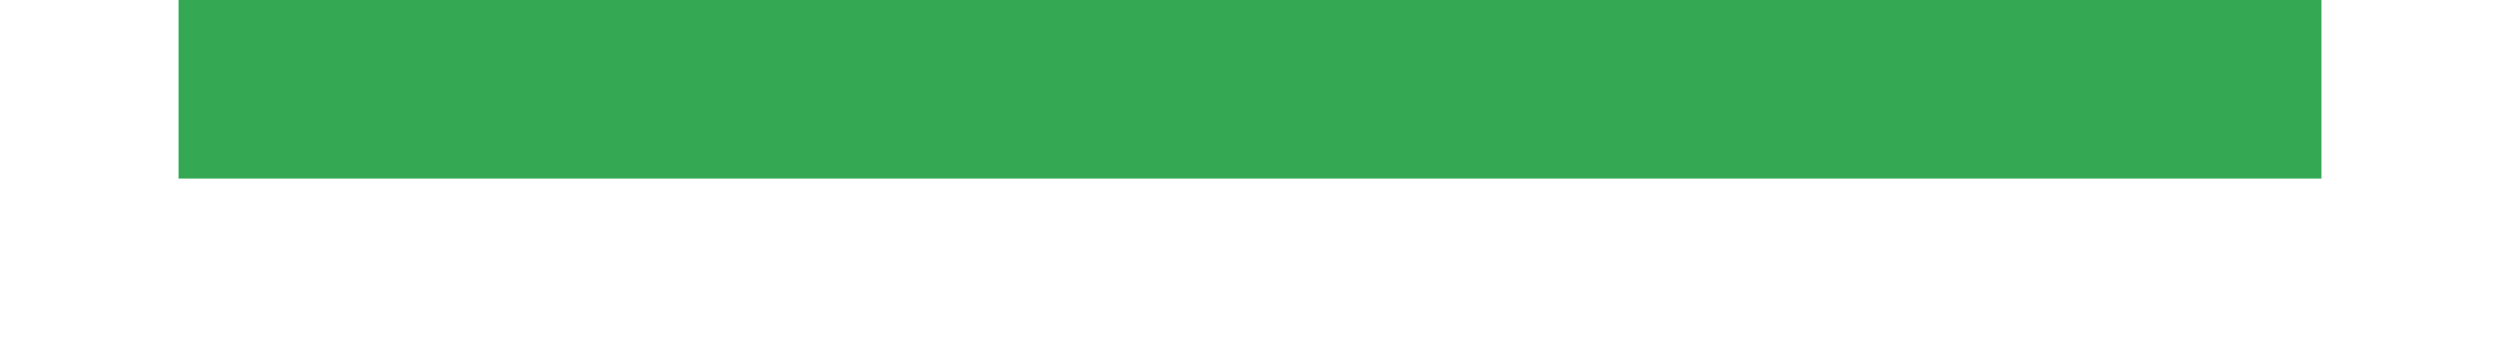
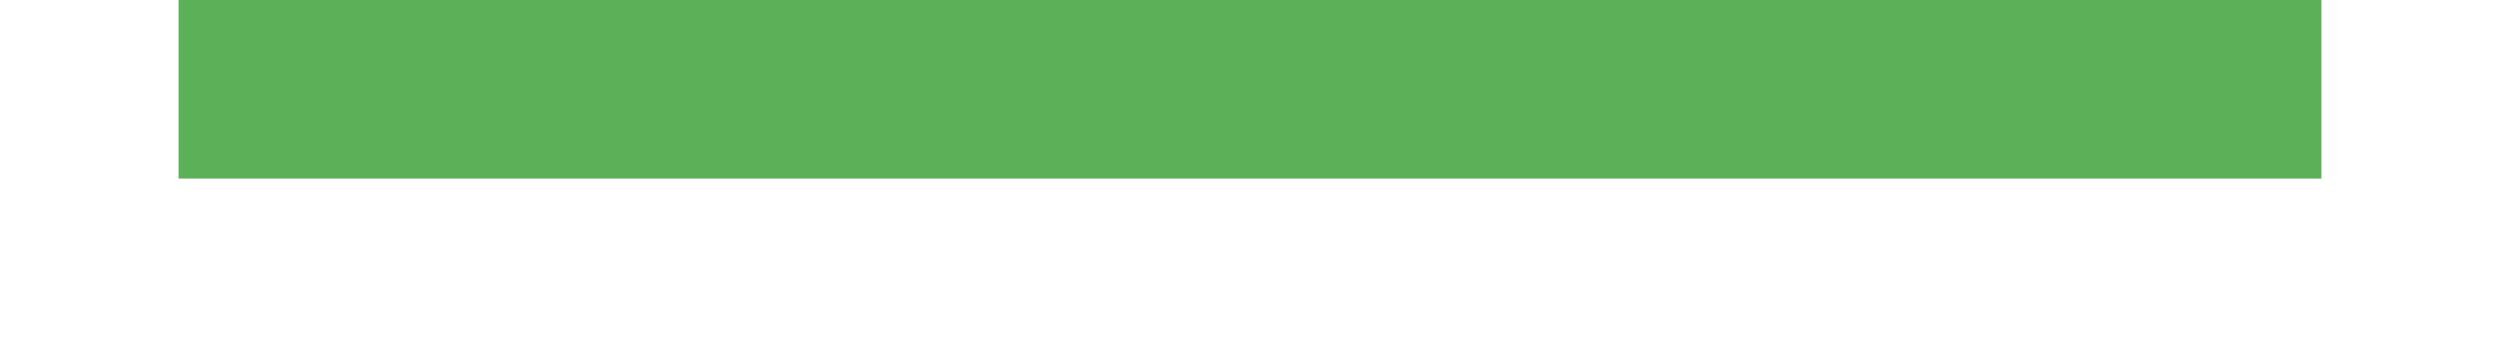
<svg xmlns="http://www.w3.org/2000/svg" width="28" height="4" id="svg11300" version="1.0" style="display:inline;enable-background:new">
  <defs id="defs3" />
  <g style="display:inline" id="layer1" transform="translate(0,-296)">
-     <rect style="opacity:1;fill:#35a854;fill-opacity:1;stroke:none" id="rect4270-9" width="24" height="2" x="2" y="296" />
+     <rect style="opacity:1;fill:#5cb058;fill-opacity:1;stroke:none" id="rect4270-9" width="24" height="2" x="2" y="296" />
  </g>
</svg>
